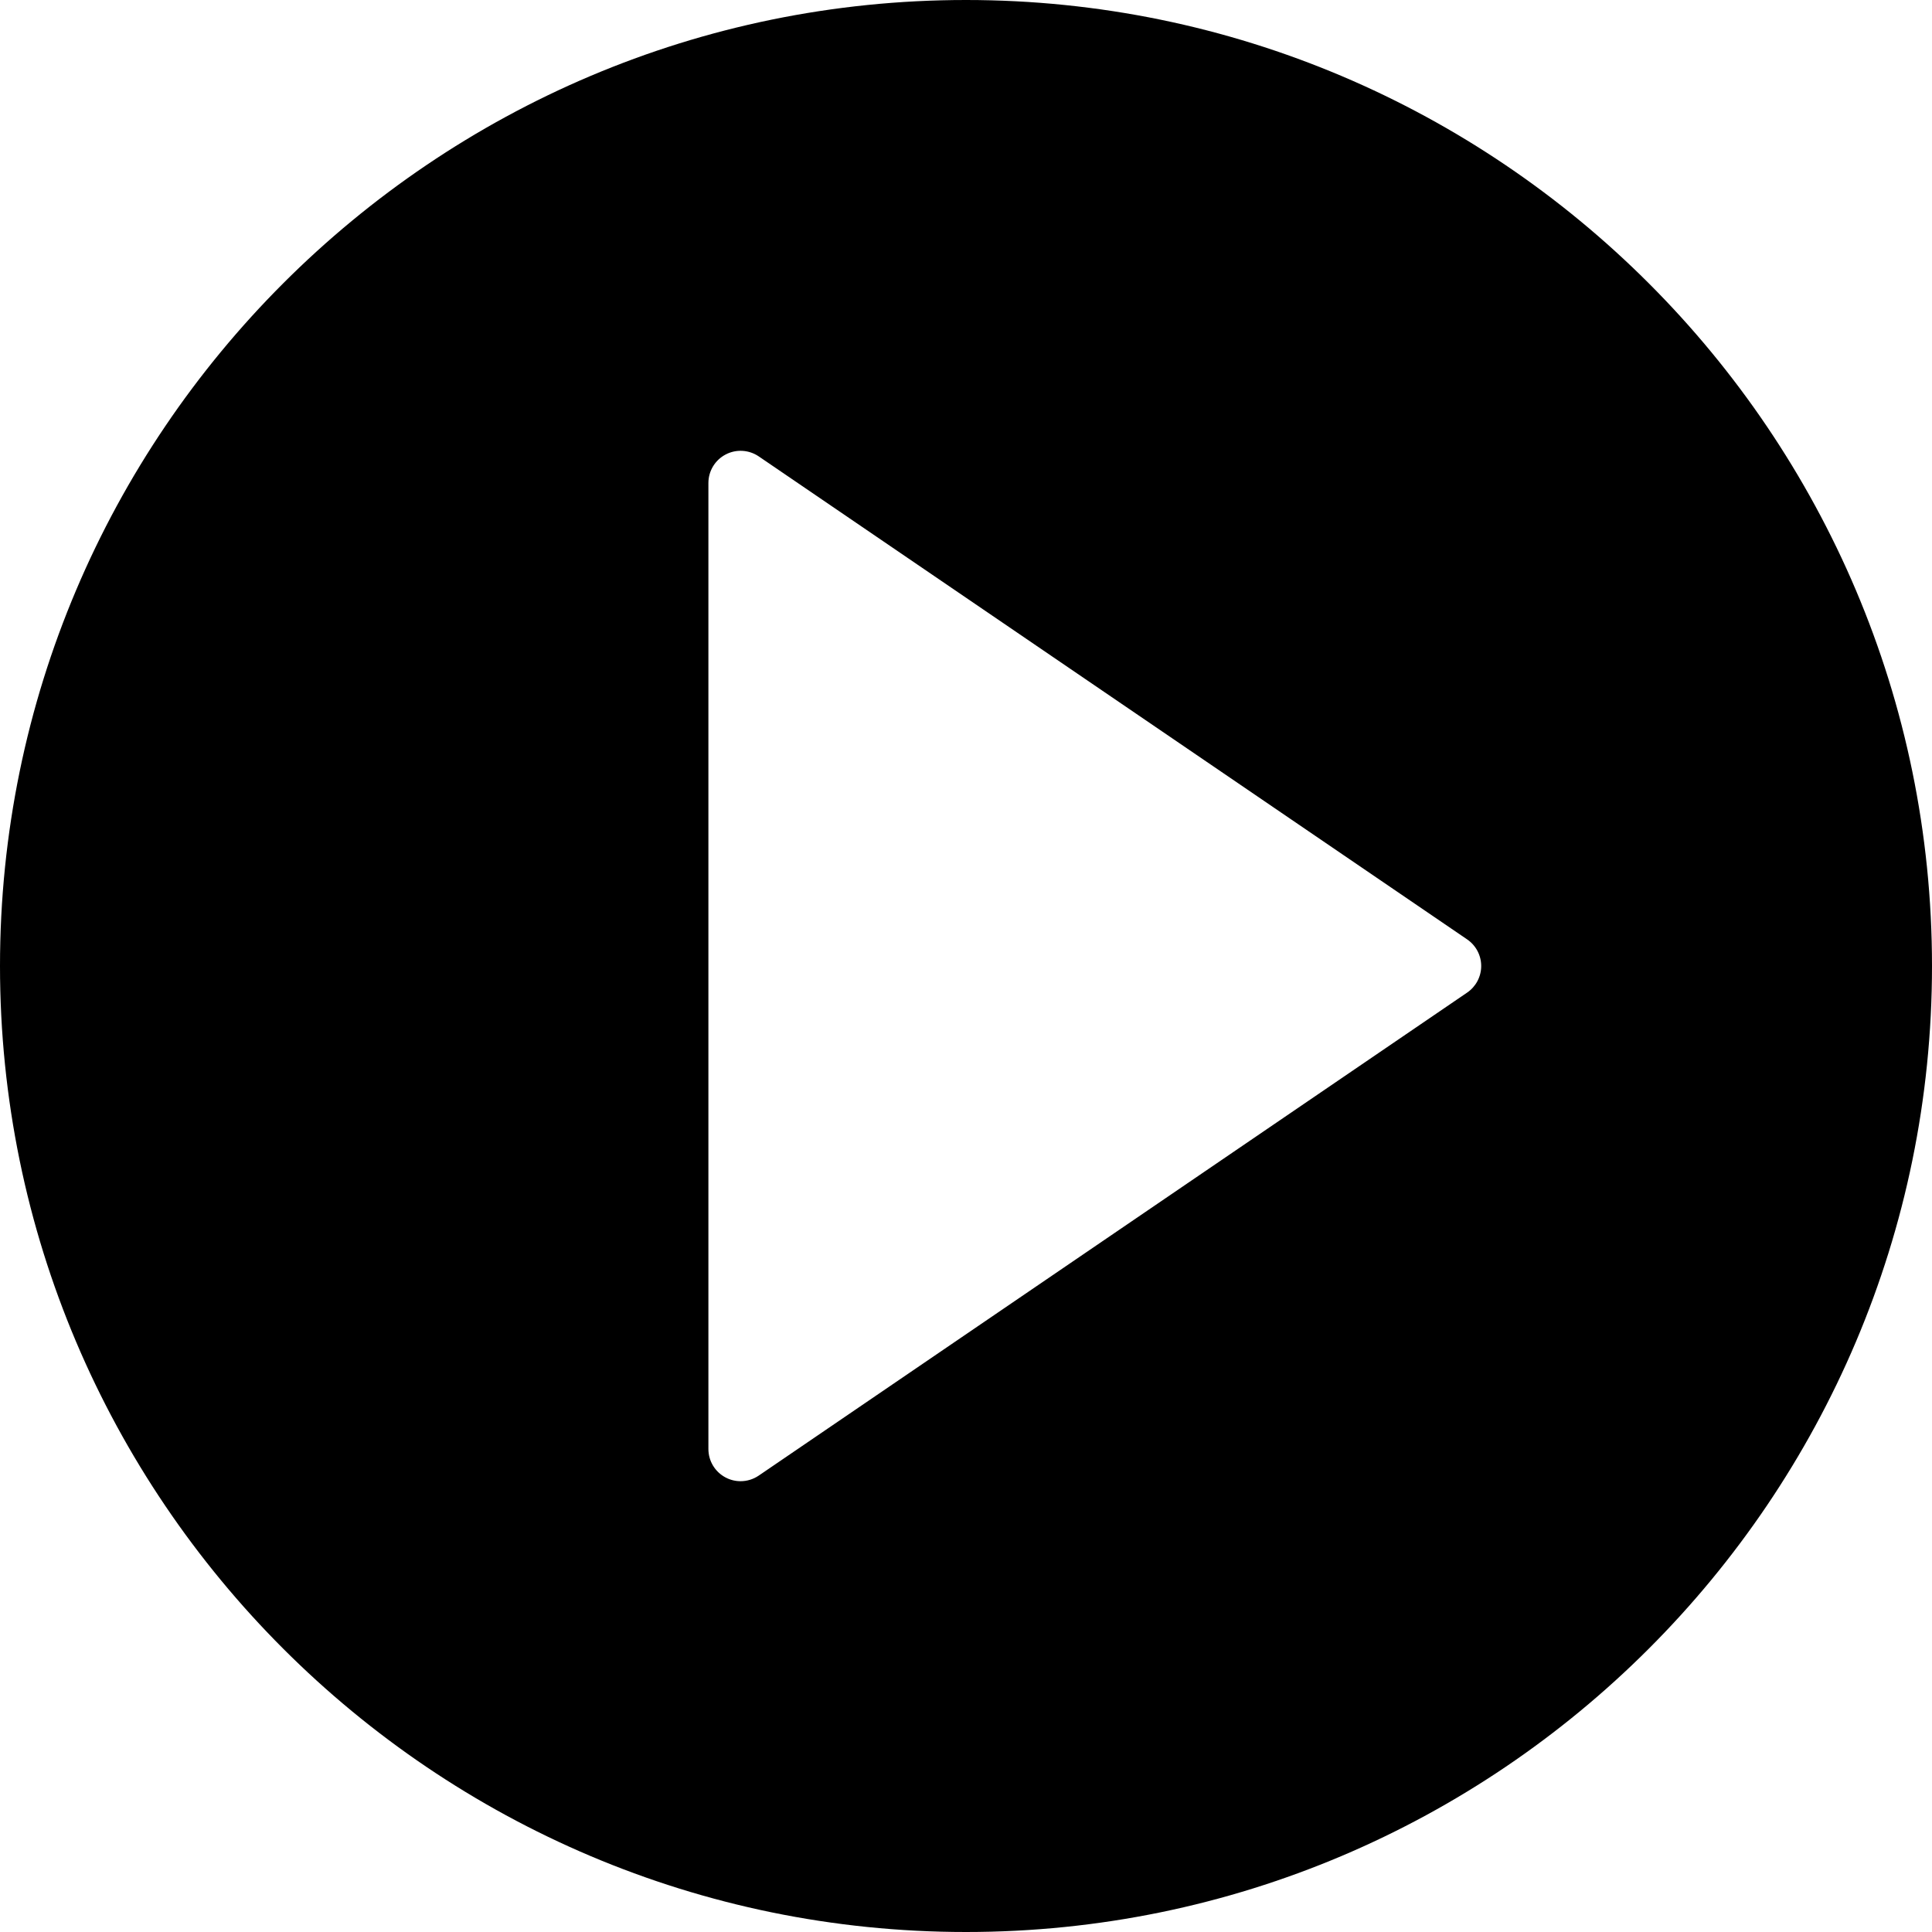
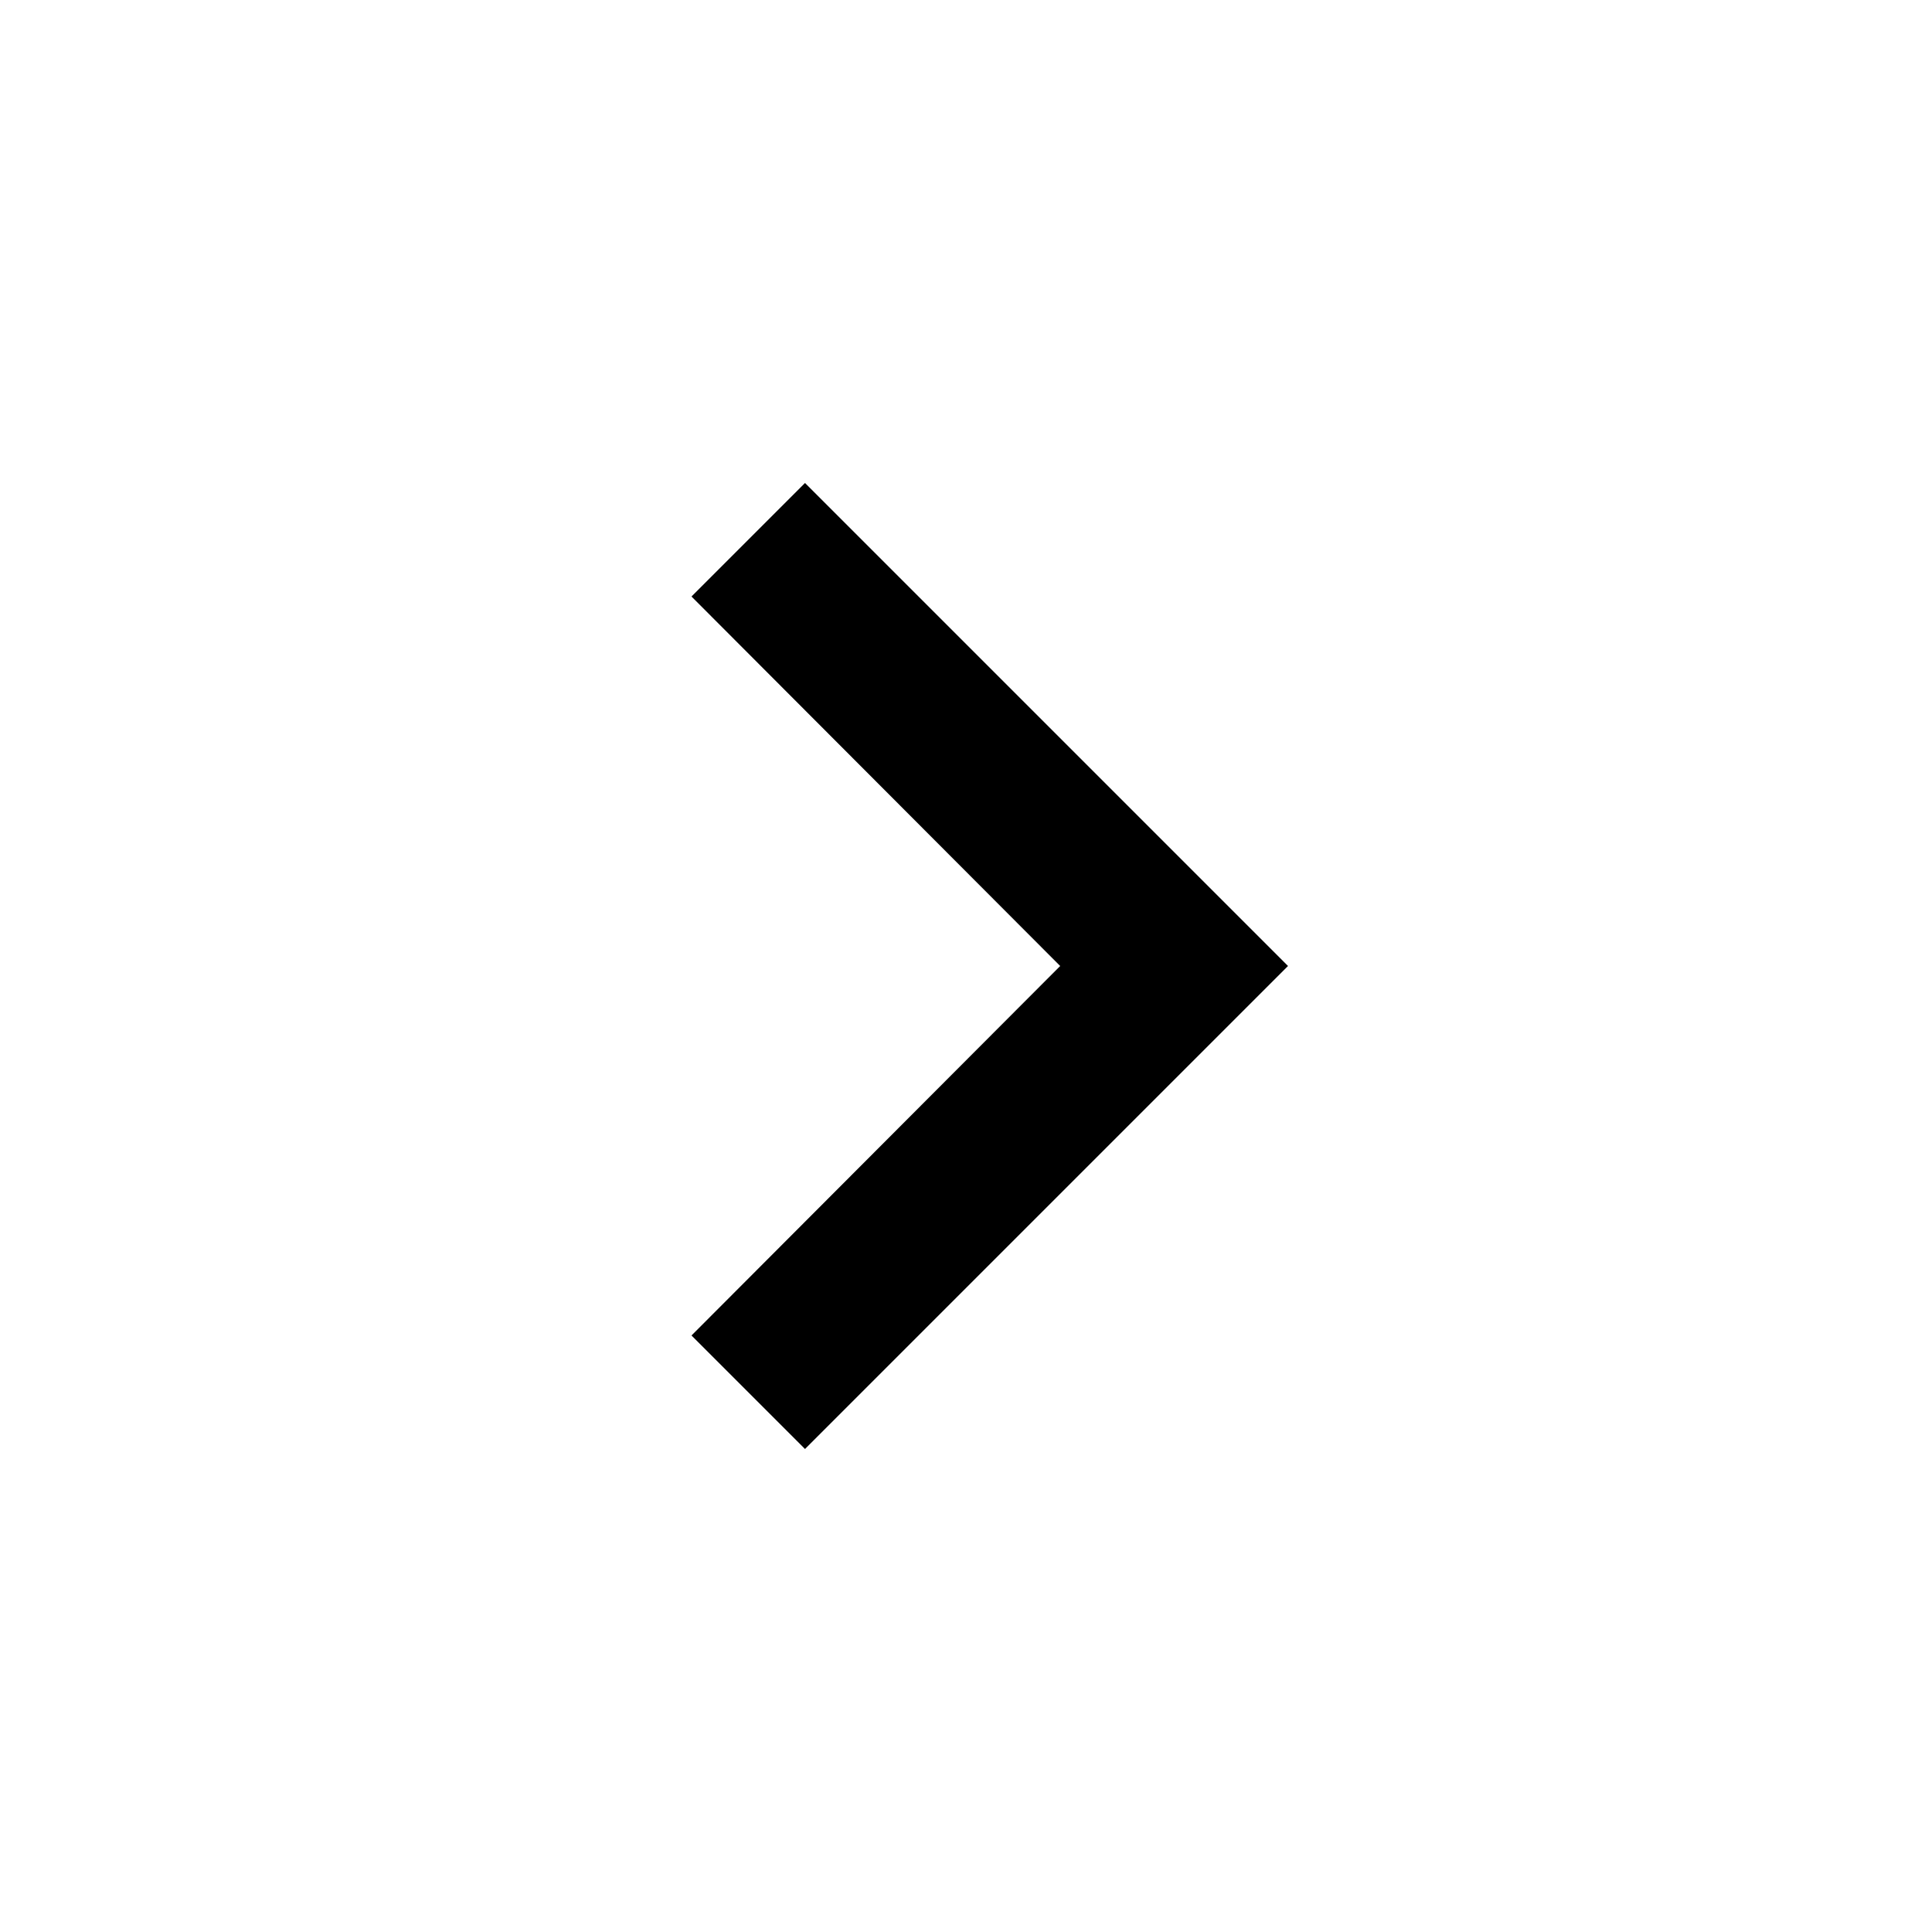
- <svg xmlns="http://www.w3.org/2000/svg" version="1.1" id="Capa_1" x="0px" y="0px" viewBox="0 0 60 60" style="enable-background:new 0 0 60 60;" xml:space="preserve">
-   <path d="M30,0C13.458,0,0,13.458,0,30s13.458,30,30,30s30-13.458,30-30S46.542,0,30,0z M45.563,30.826l-22,15  C23.394,45.941,23.197,46,23,46c-0.16,0-0.321-0.038-0.467-0.116C22.205,45.711,22,45.371,22,45V15c0-0.371,0.205-0.711,0.533-0.884  c0.328-0.174,0.724-0.15,1.031,0.058l22,15C45.836,29.36,46,29.669,46,30S45.836,30.64,45.563,30.826z" />
-   <g>
- </g>
-   <g>
- </g>
-   <g>
- </g>
-   <g>
- </g>
-   <g>
- </g>
-   <g>
- </g>
-   <g>
- </g>
-   <g>
- </g>
-   <g>
- </g>
-   <g>
- </g>
-   <g>
- </g>
-   <g>
- </g>
-   <g>
- </g>
-   <g>
- </g>
-   <g>
- </g>
+ <svg xmlns="http://www.w3.org/2000/svg" version="1.1" id="Layer_1" x="0px" y="0px" width="24px" height="24px" viewBox="0 0 24 24" enable-background="new 0 0 24 24" xml:space="preserve">
+   <path d="M8.59,16.59L13.17,12L8.59,7.41L10,6l6,6l-6,6L8.59,16.59z" />
+   <path fill="none" d="M0,0h24v24H0V0z" />
</svg>
